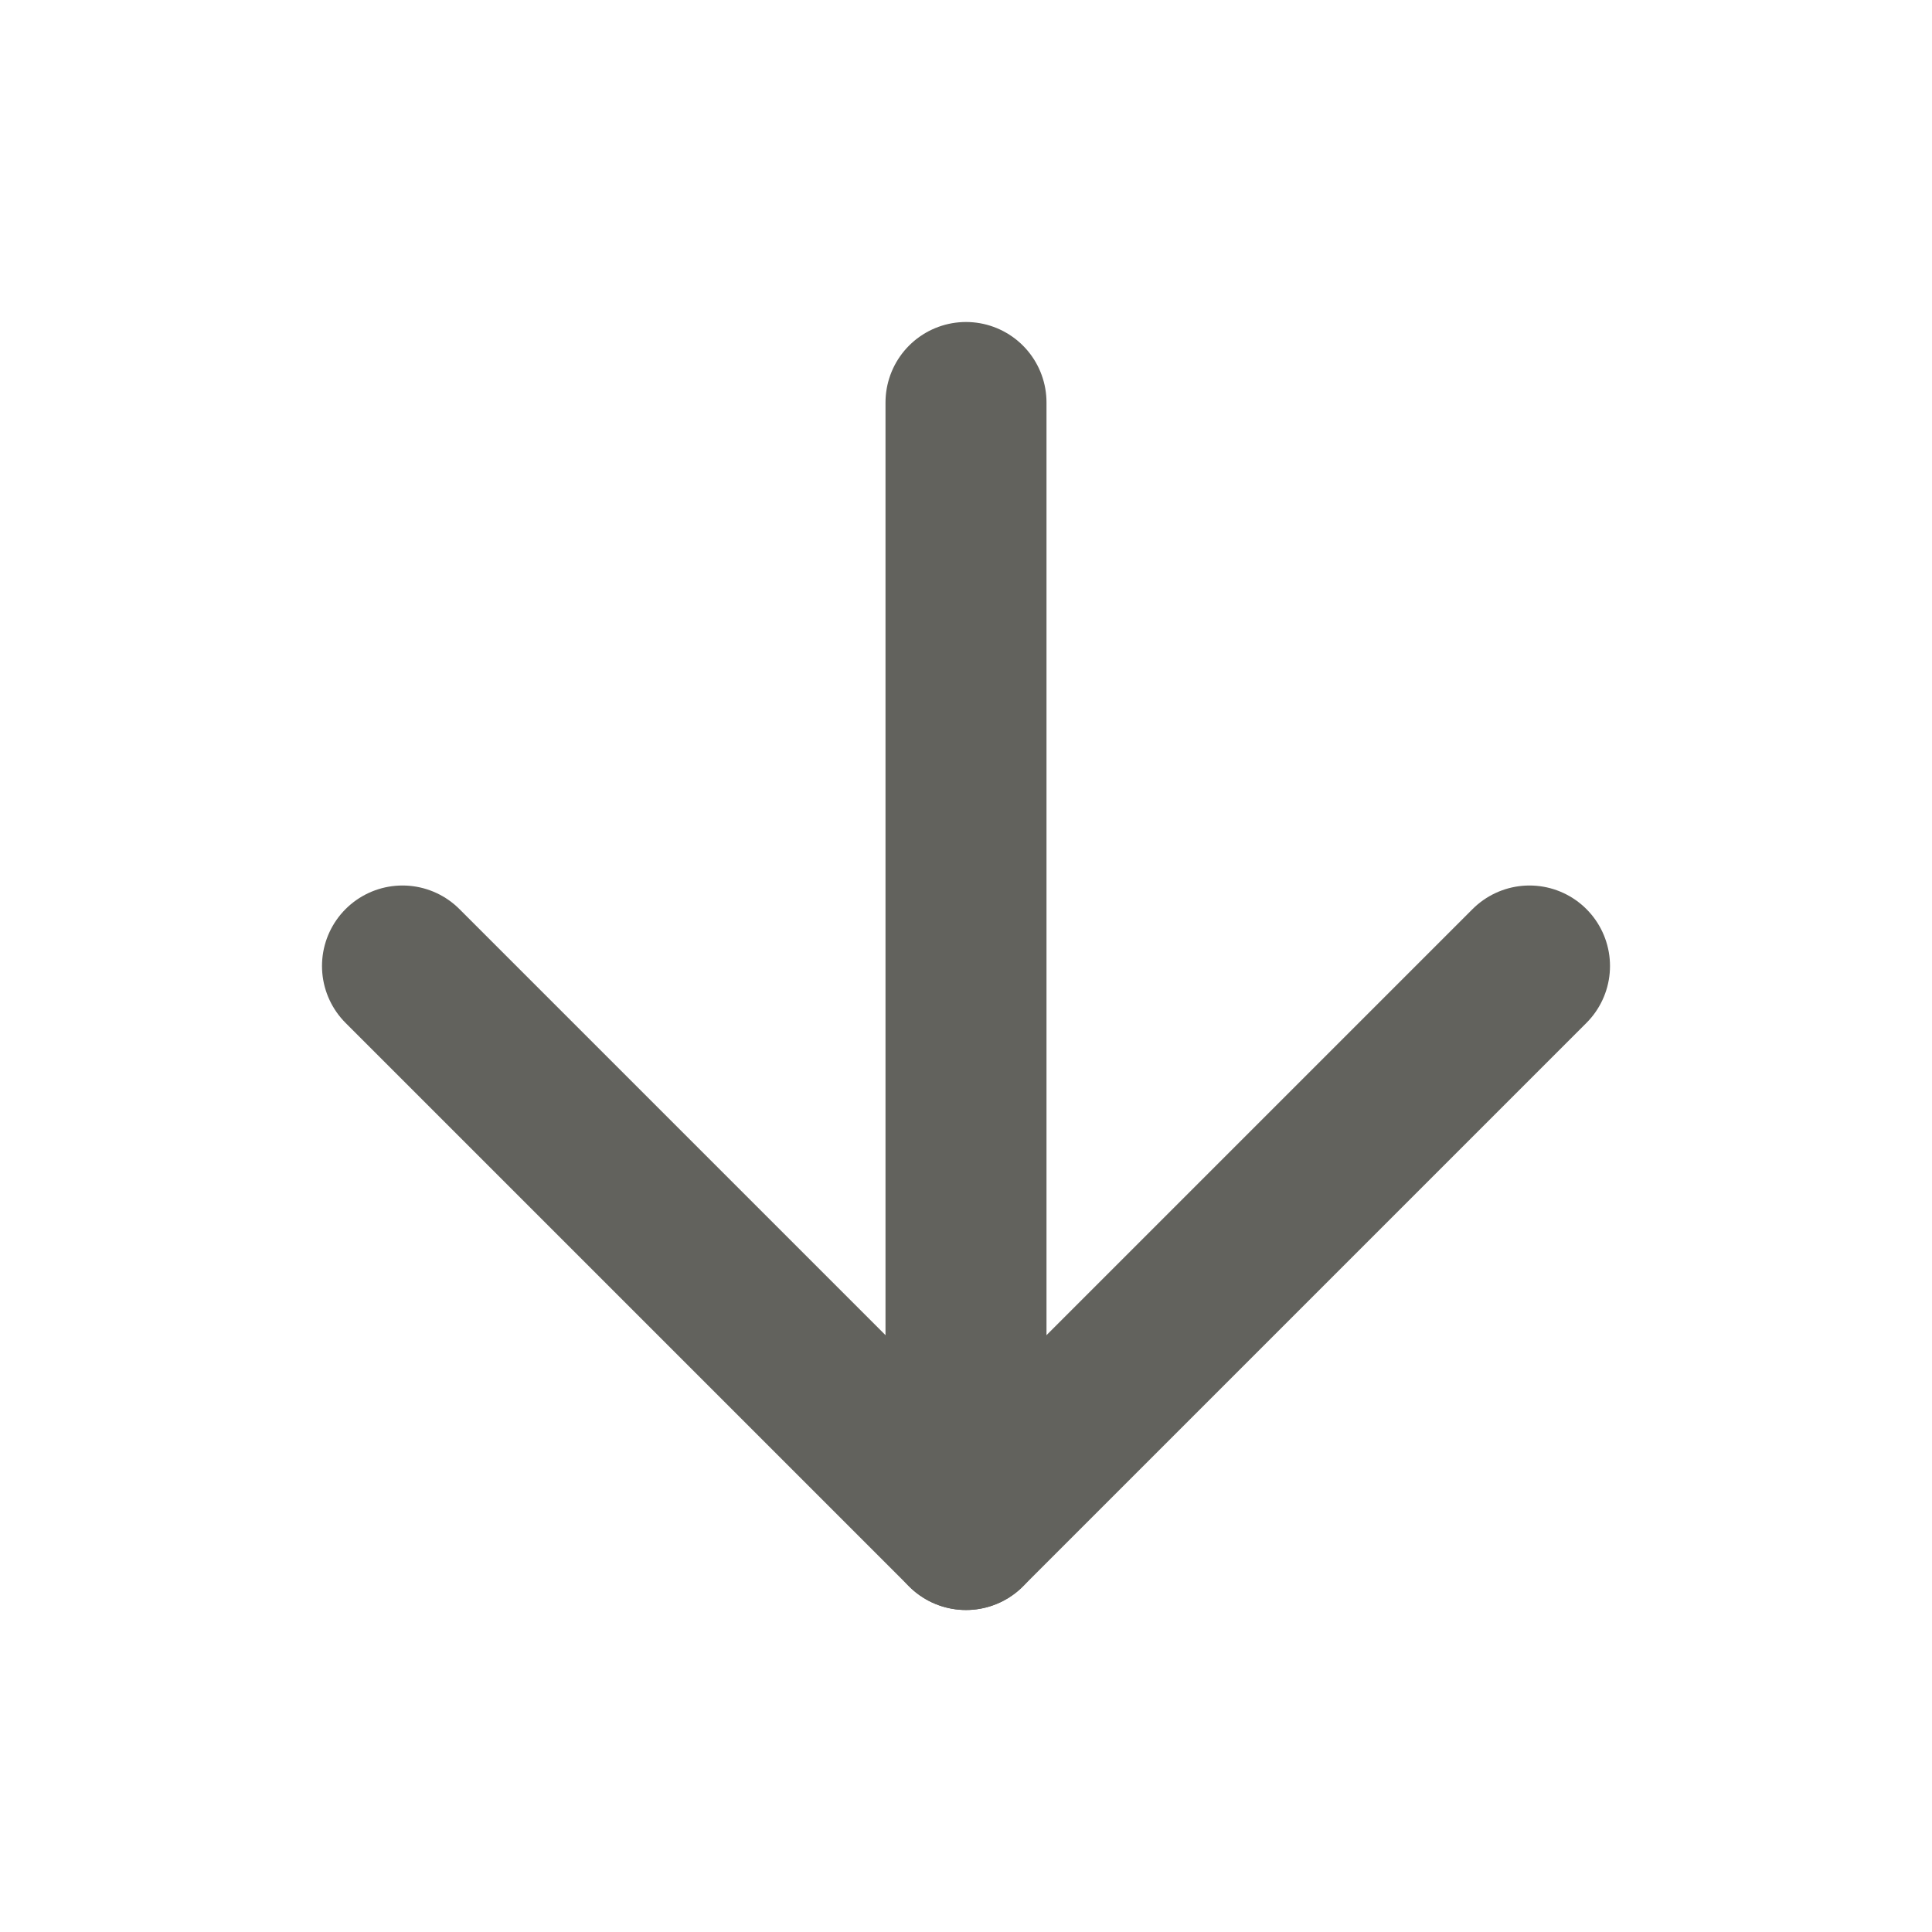
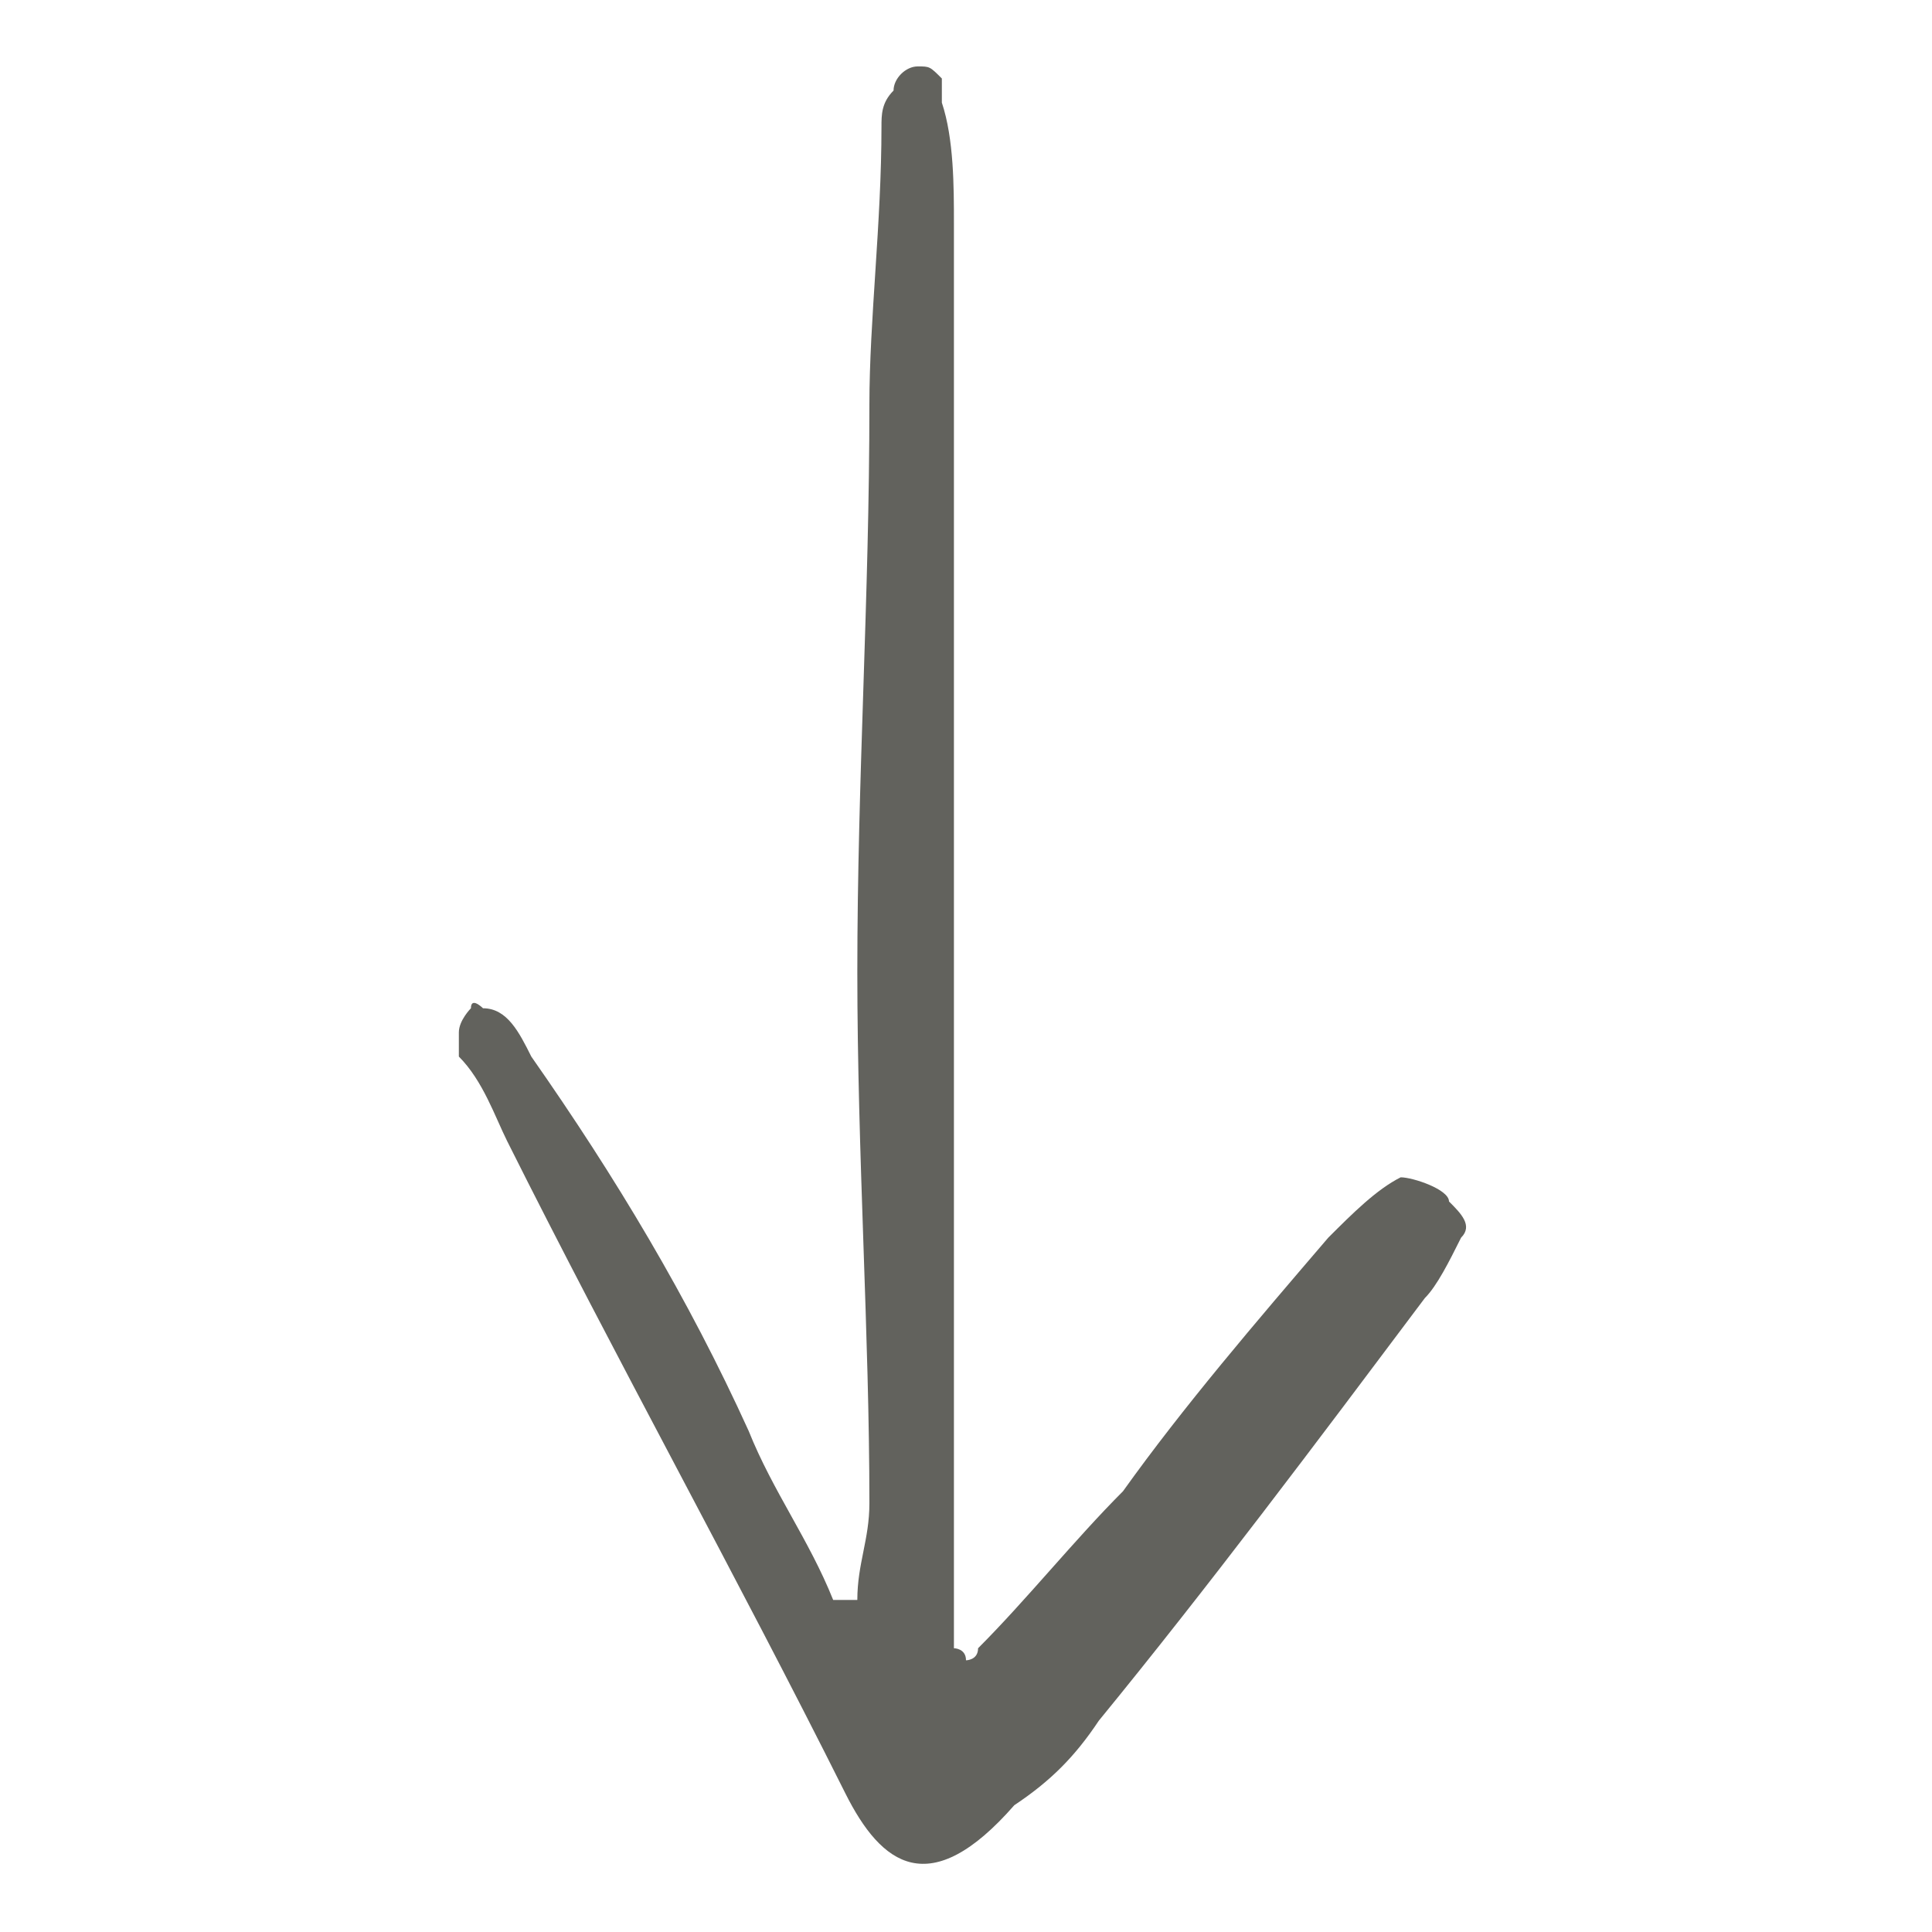
- <svg xmlns="http://www.w3.org/2000/svg" viewBox="0 0 24 24" fill="none" stroke="#62625d" stroke-width="2" stroke-linecap="round" stroke-linejoin="round">
-   <path d="M12 5v14" />
-   <path d="m19 12-7 7-7-7" />
+ <svg xmlns="http://www.w3.org/2000/svg" viewBox="0 0 160 160" fill="none">
+   <g transform="rotate(-90 80 80)">
+     <g transform="translate(4.5 38)">
+       <path d="M83 41C101 41 119 41 137 41C140 41 144 41 147 40C148 40 149 40 149 40C150 39 150 39 150 38C150 37 149 36 148 36C147 35 146 35 145 35C137 35 129 34 122 34C106 34 91 33 75 33C60 33 45 34 31 34C28 34 26 33 23 33C23 33 23 33 23 33C23 33 23 33 23 33C23 32 23 32 23 31C28 29 32 26 37 24C48 19 58 13 68 6C70 5 72 4 72 2C72 2 73 1 72 1C72 1 71 0 70 0C70 0 69 0 68 0C66 2 63 3 61 4C43 13 25 23 7 32C1 35-2 39 6 46C8 49 10 51 13 53C24 62 36 71 48 80C49 81 51 82 53 83C54 84 55 83 56 82C57 82 58 79 58 78C57 76 55 74 53 72C46 66 39 60 32 55C28 51 23 47 19 43C18 43 18 42 18 42C19 42 19 41 19 41C19 41 19 41 19 41C22 41 24 41 26 41C45 41 64 41 83 41L83 41Z" fill="#62625d" />
+     </g>
+   </g>
</svg>
